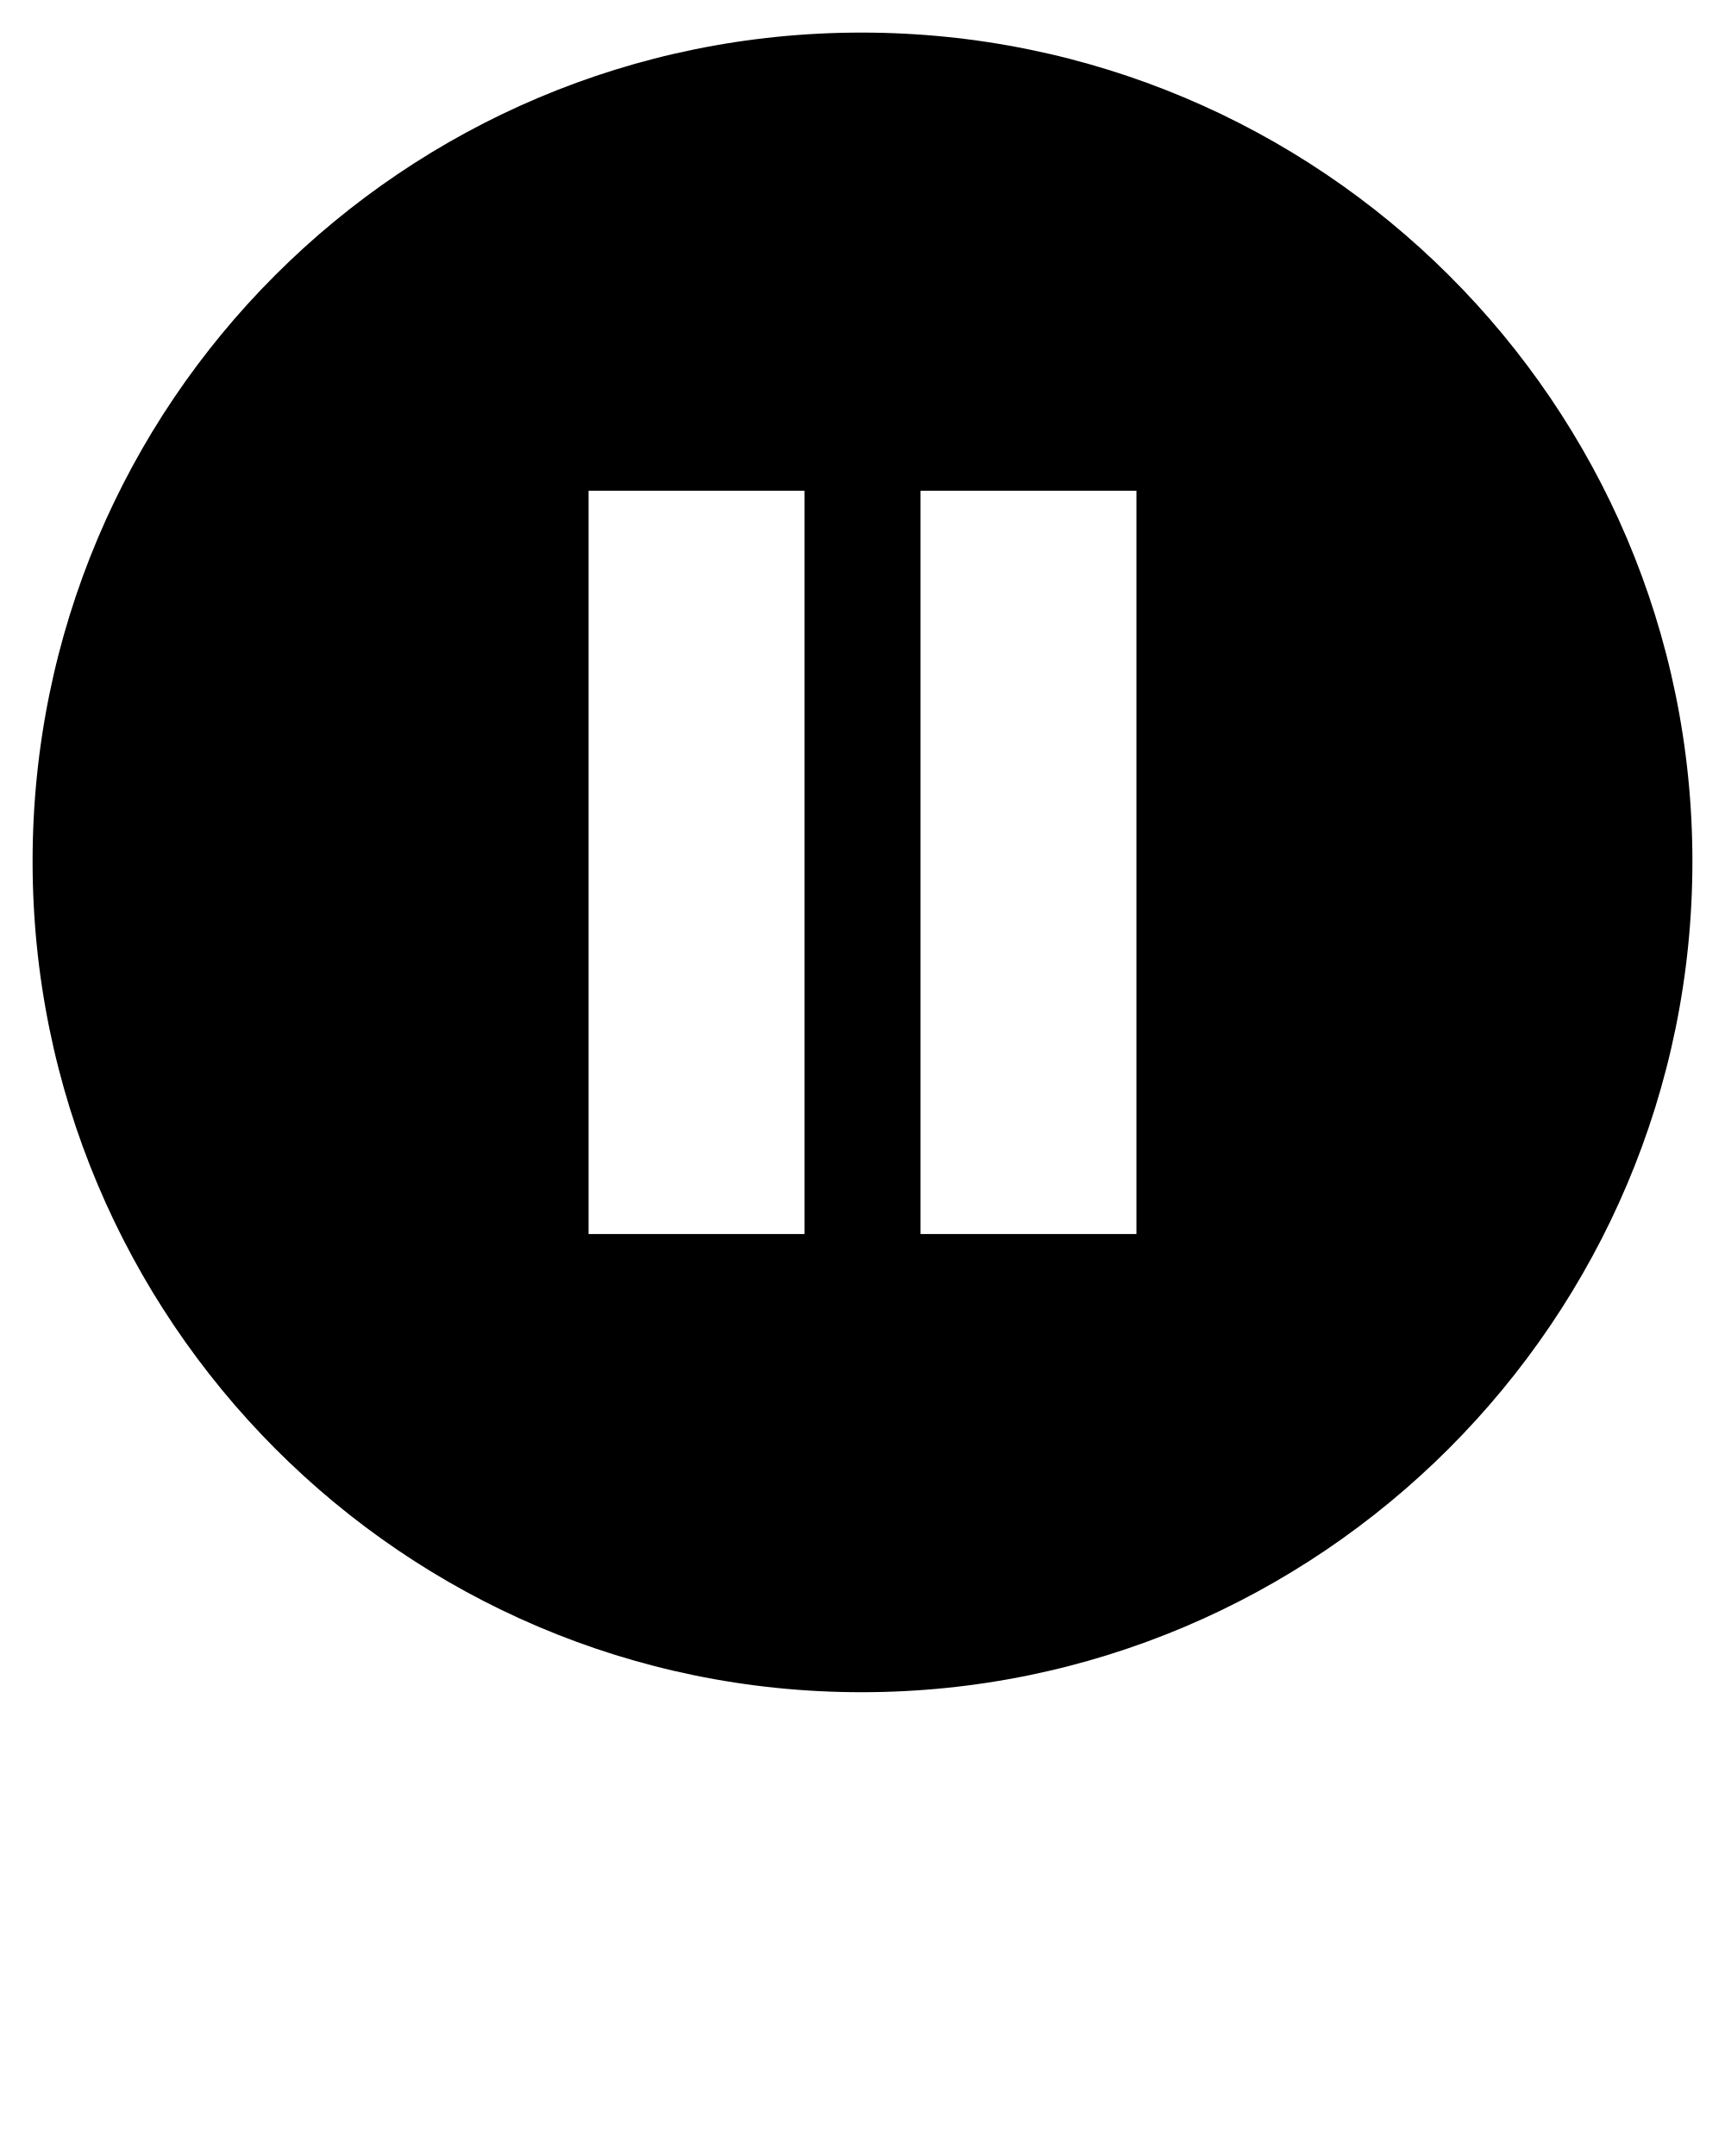
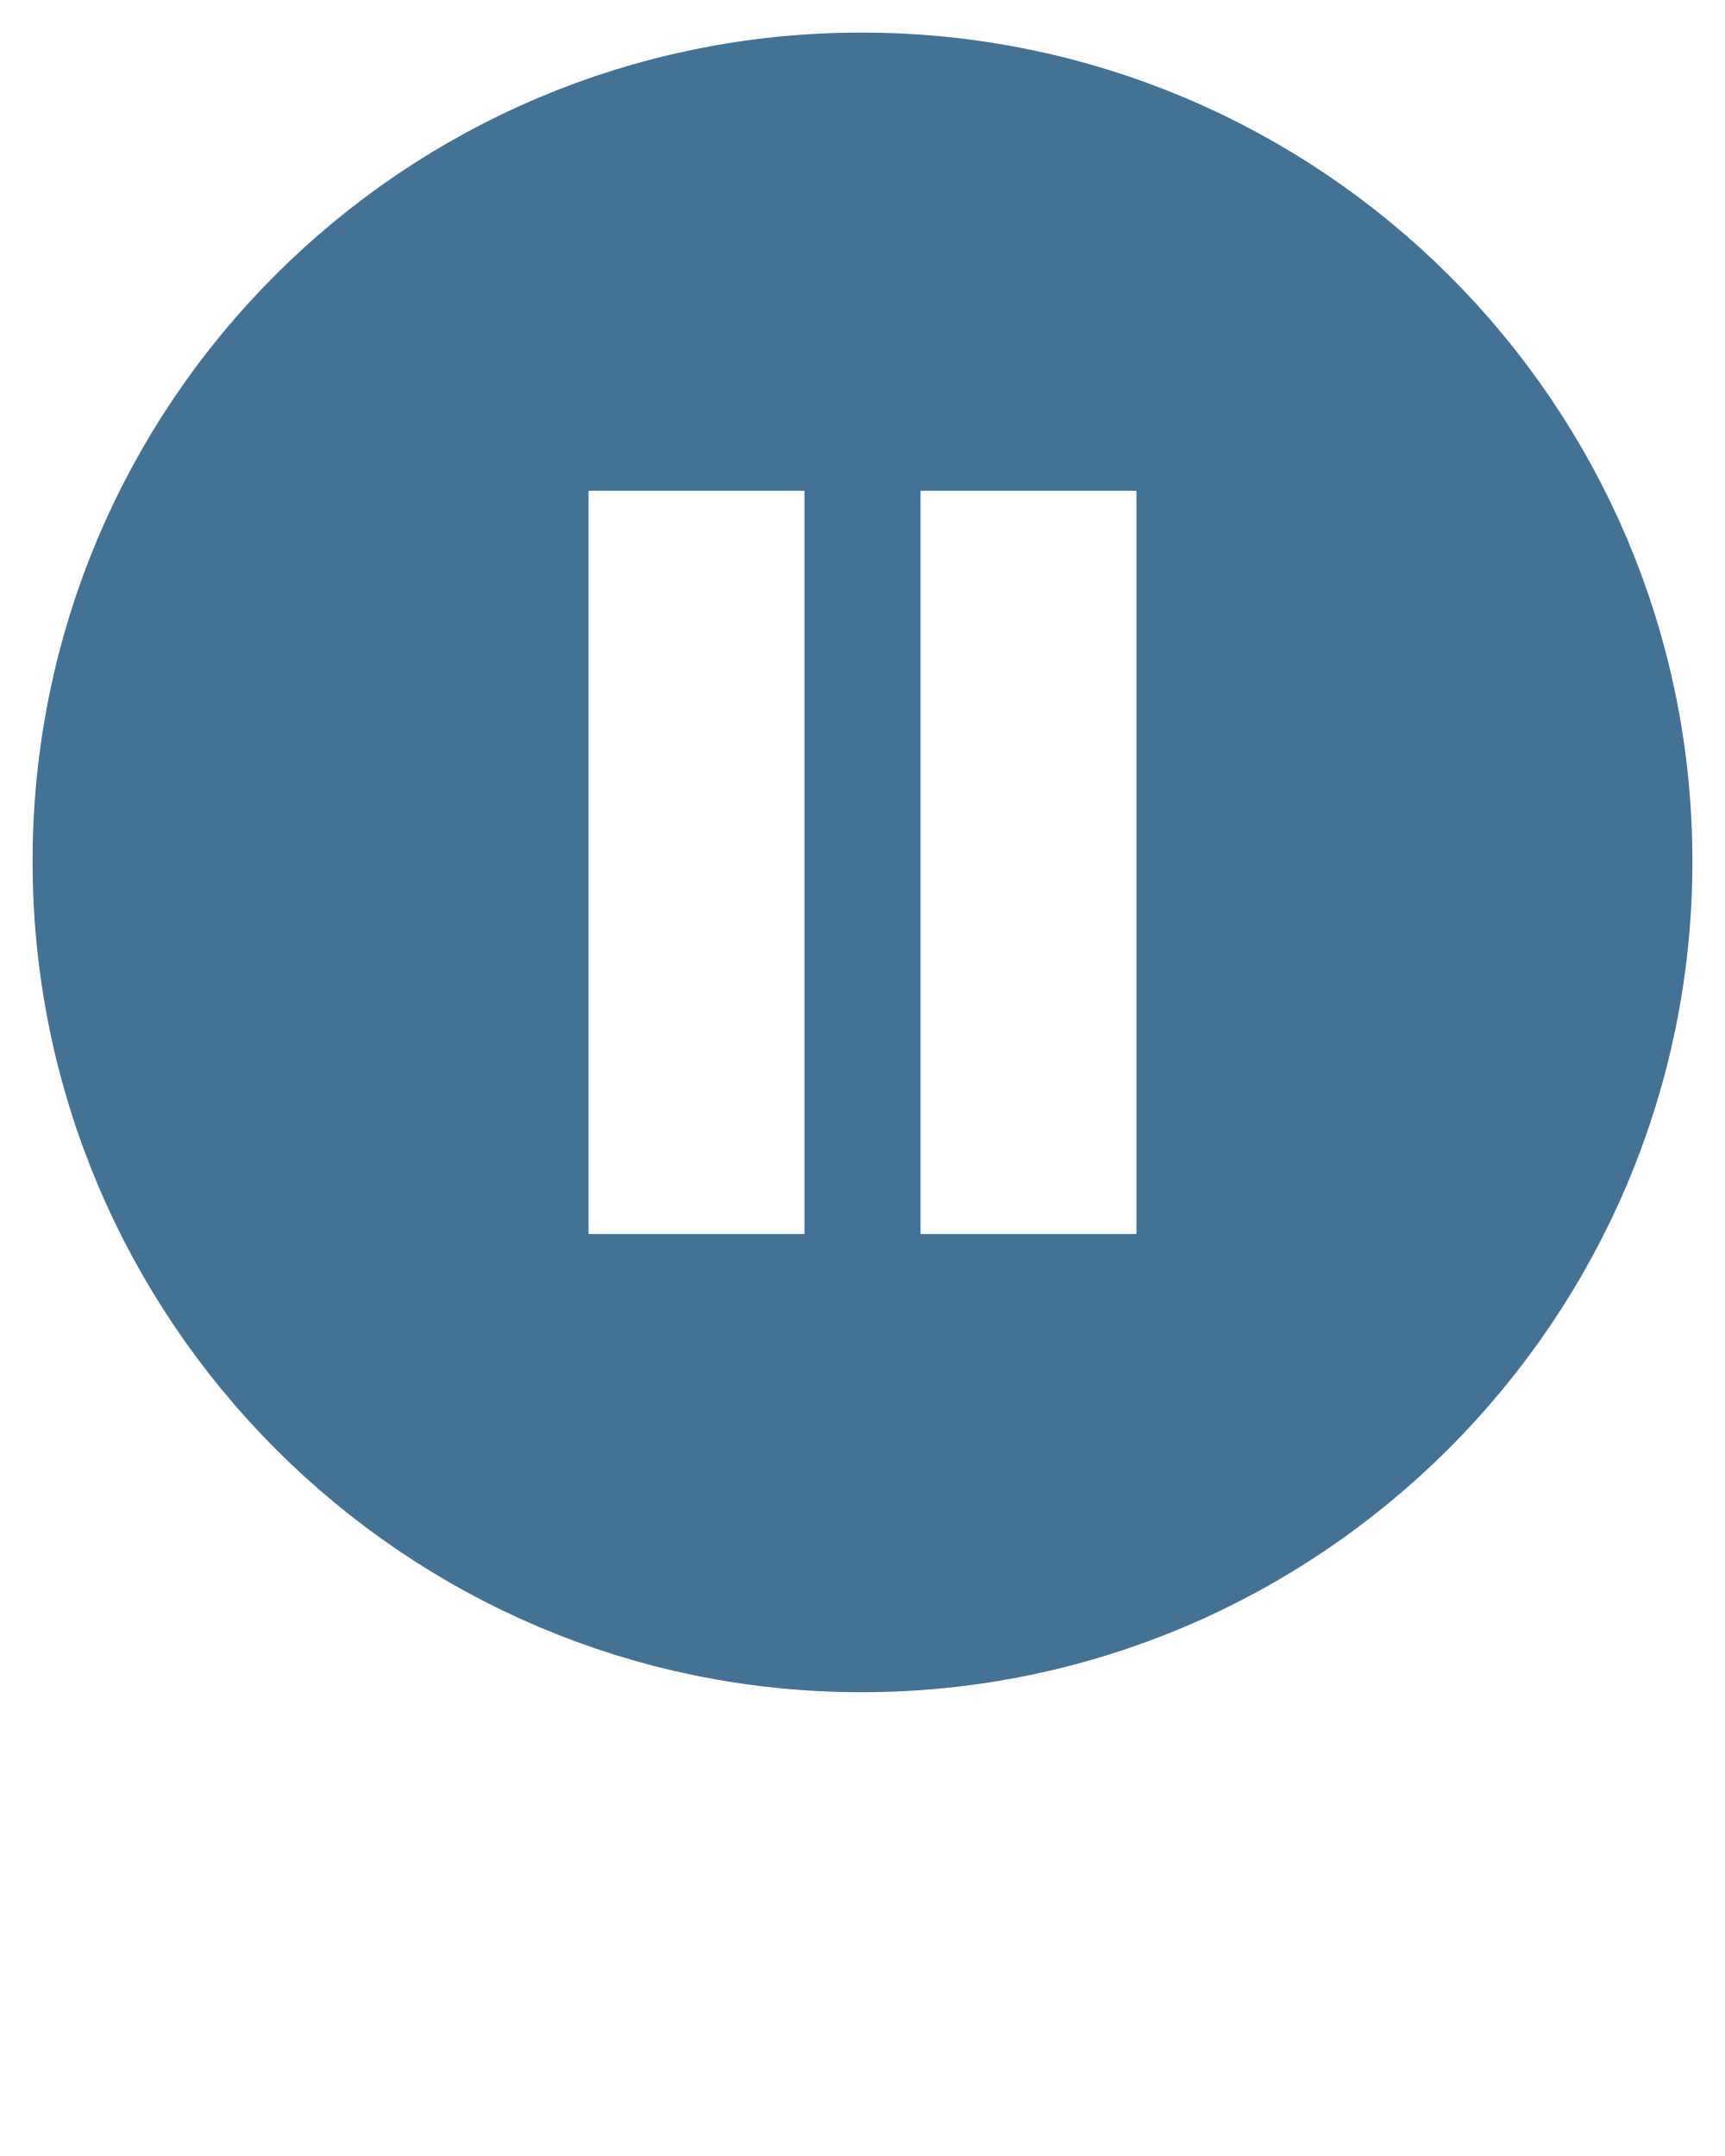
<svg xmlns="http://www.w3.org/2000/svg" xml:space="preserve" version="1.1" style="shape-rendering:geometricPrecision;text-rendering:geometricPrecision;image-rendering:optimizeQuality;" viewBox="0 0 847 1058.75" x="0px" y="0px" fill-rule="evenodd" clip-rule="evenodd">
  <defs>
    <style type="text/css">
   
-     .fil0 {fill:black}
+     .fil0 {fill:fill="#447294"}
   
  </style>
  </defs>
  <g>
-     <path class="fil0" d="M16 423c0,-225 182,-407 407,-407 225,0 408,182 408,407 0,225 -183,408 -408,408 -225,0 -407,-183 -407,-408zm273 183l0 -365 106 0 0 365 -106 0zm163 0l0 -365 106 0 0 365 -106 0z" />
+     <path class="fil0" d="M16 423c0,-225 182,-407 407,-407 225,0 408,182 408,407 0,225 -183,408 -408,408 -225,0 -407,-183 -407,-408zm273 183l0 -365 106 0 0 365 -106 0zm163 0l0 -365 106 0 0 365 -106 0z" fill="#447294" />
  </g>
</svg>
